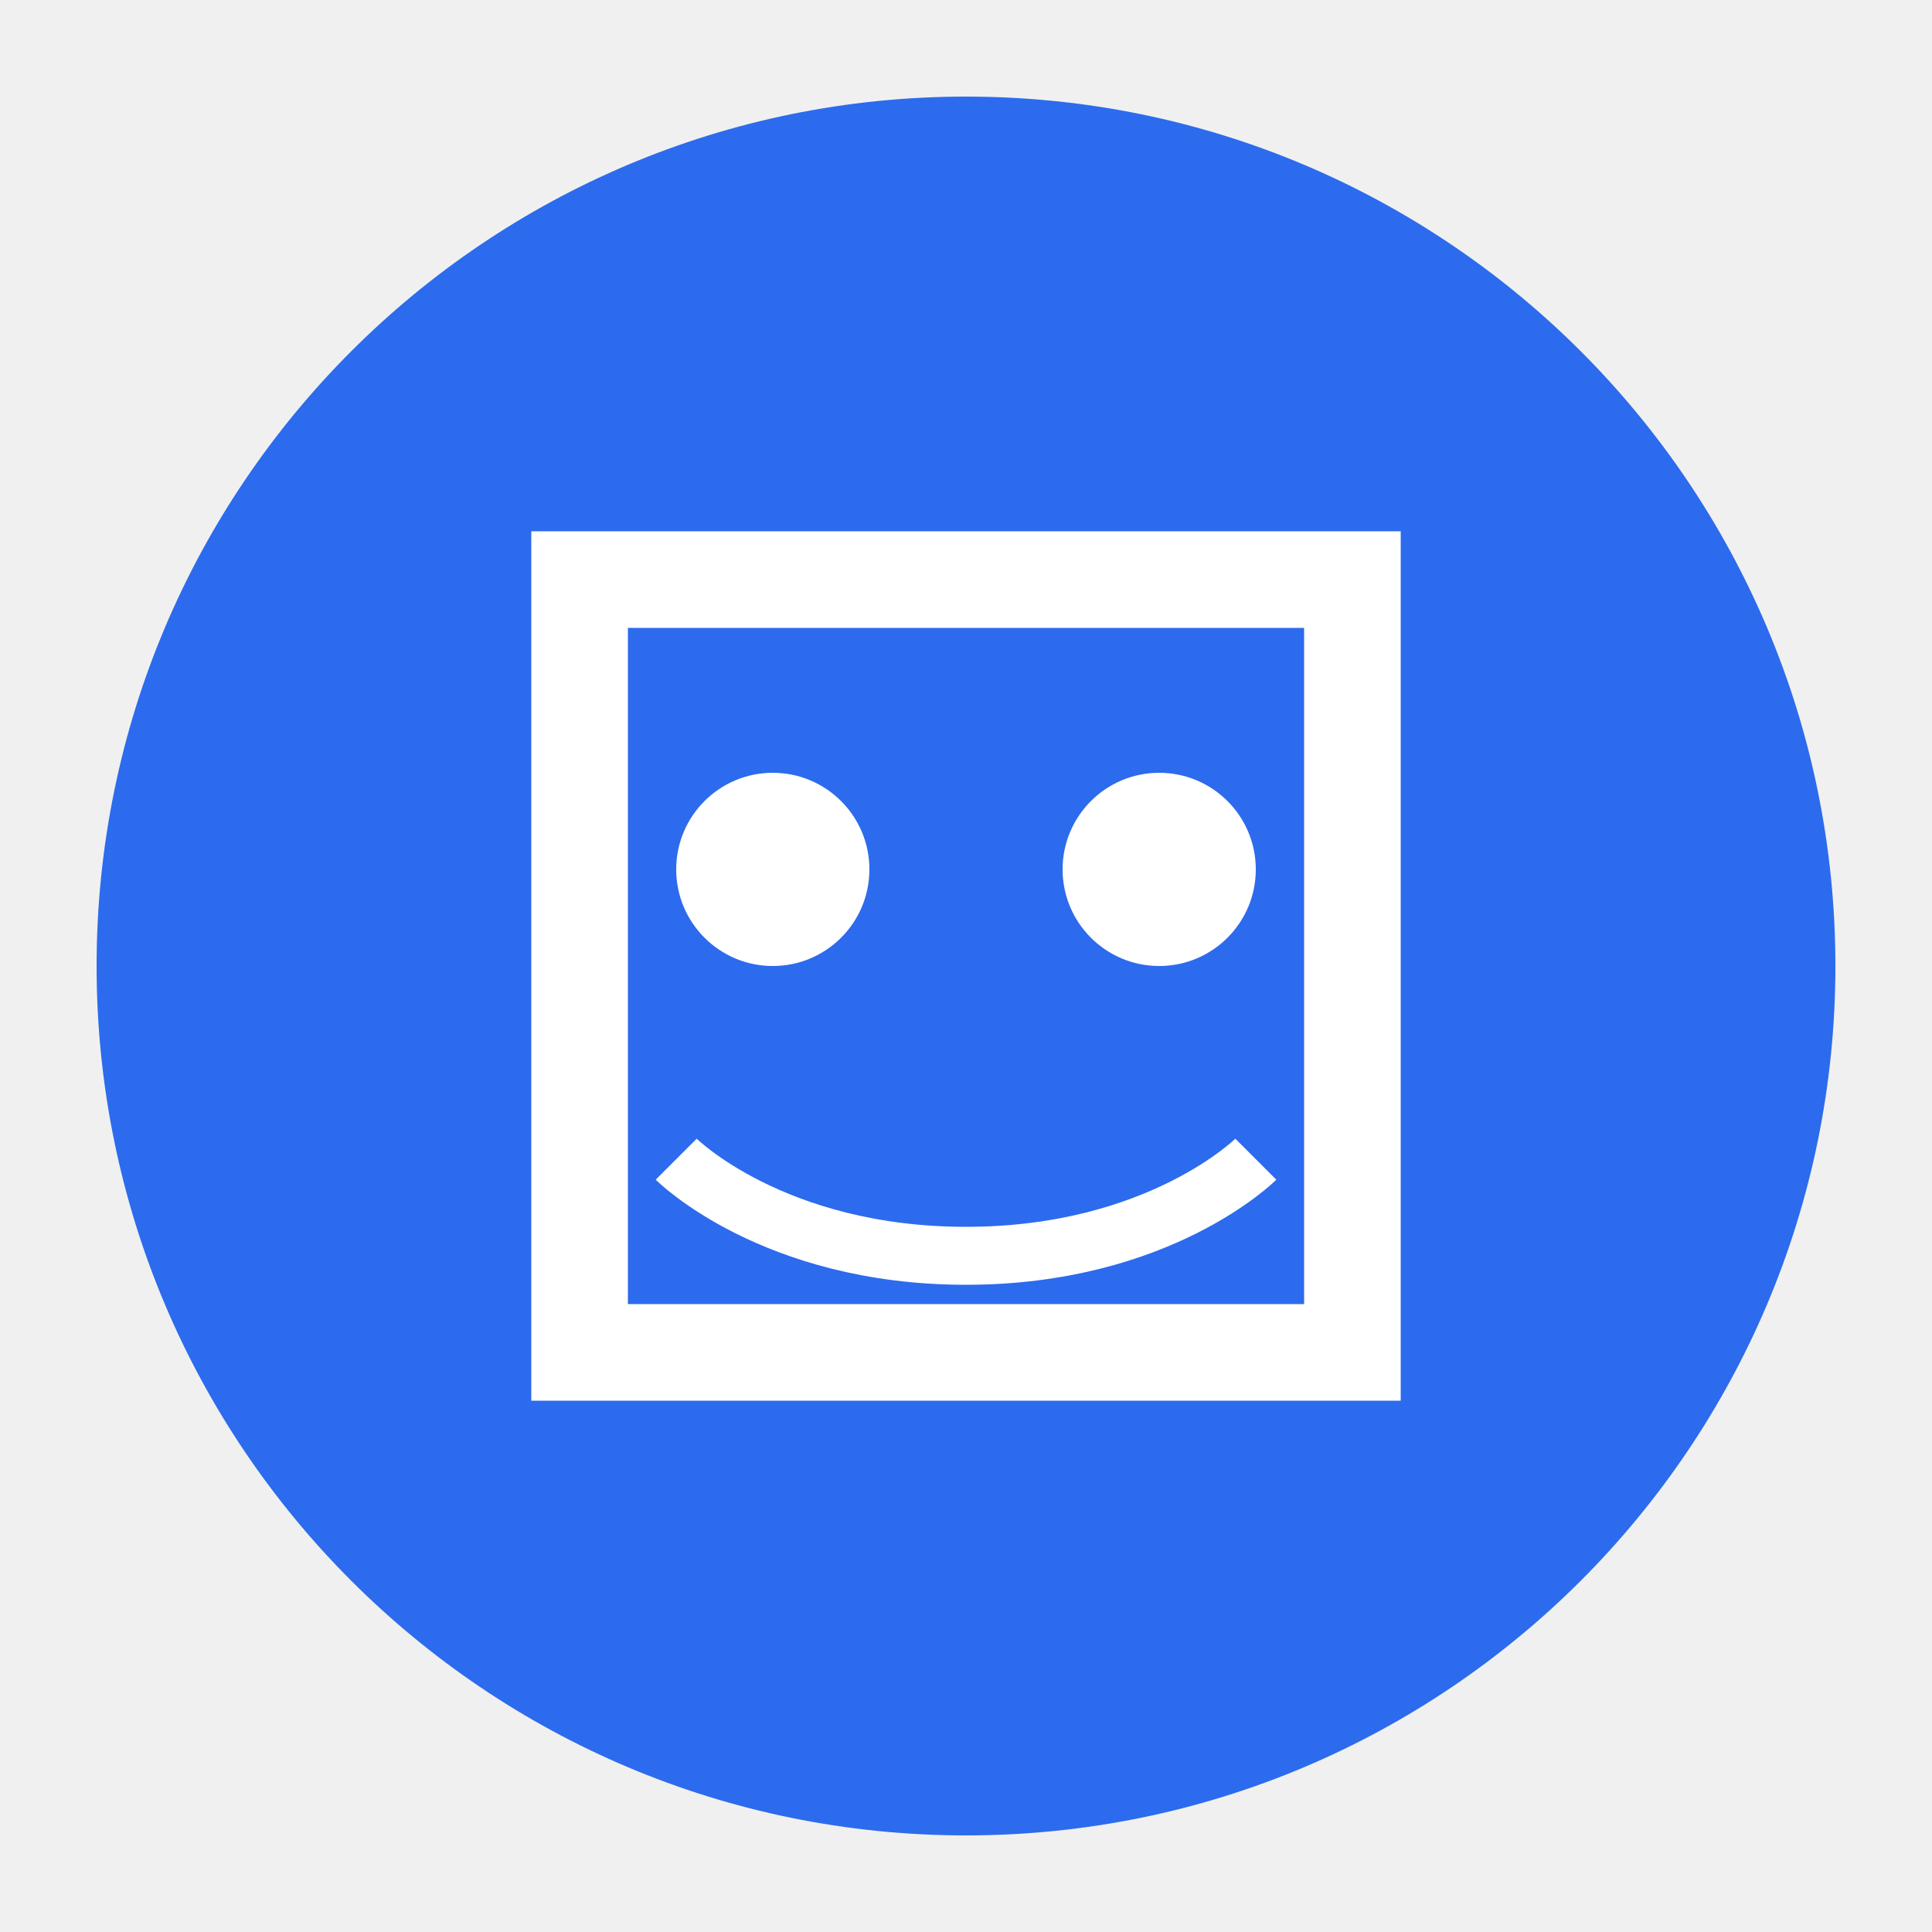
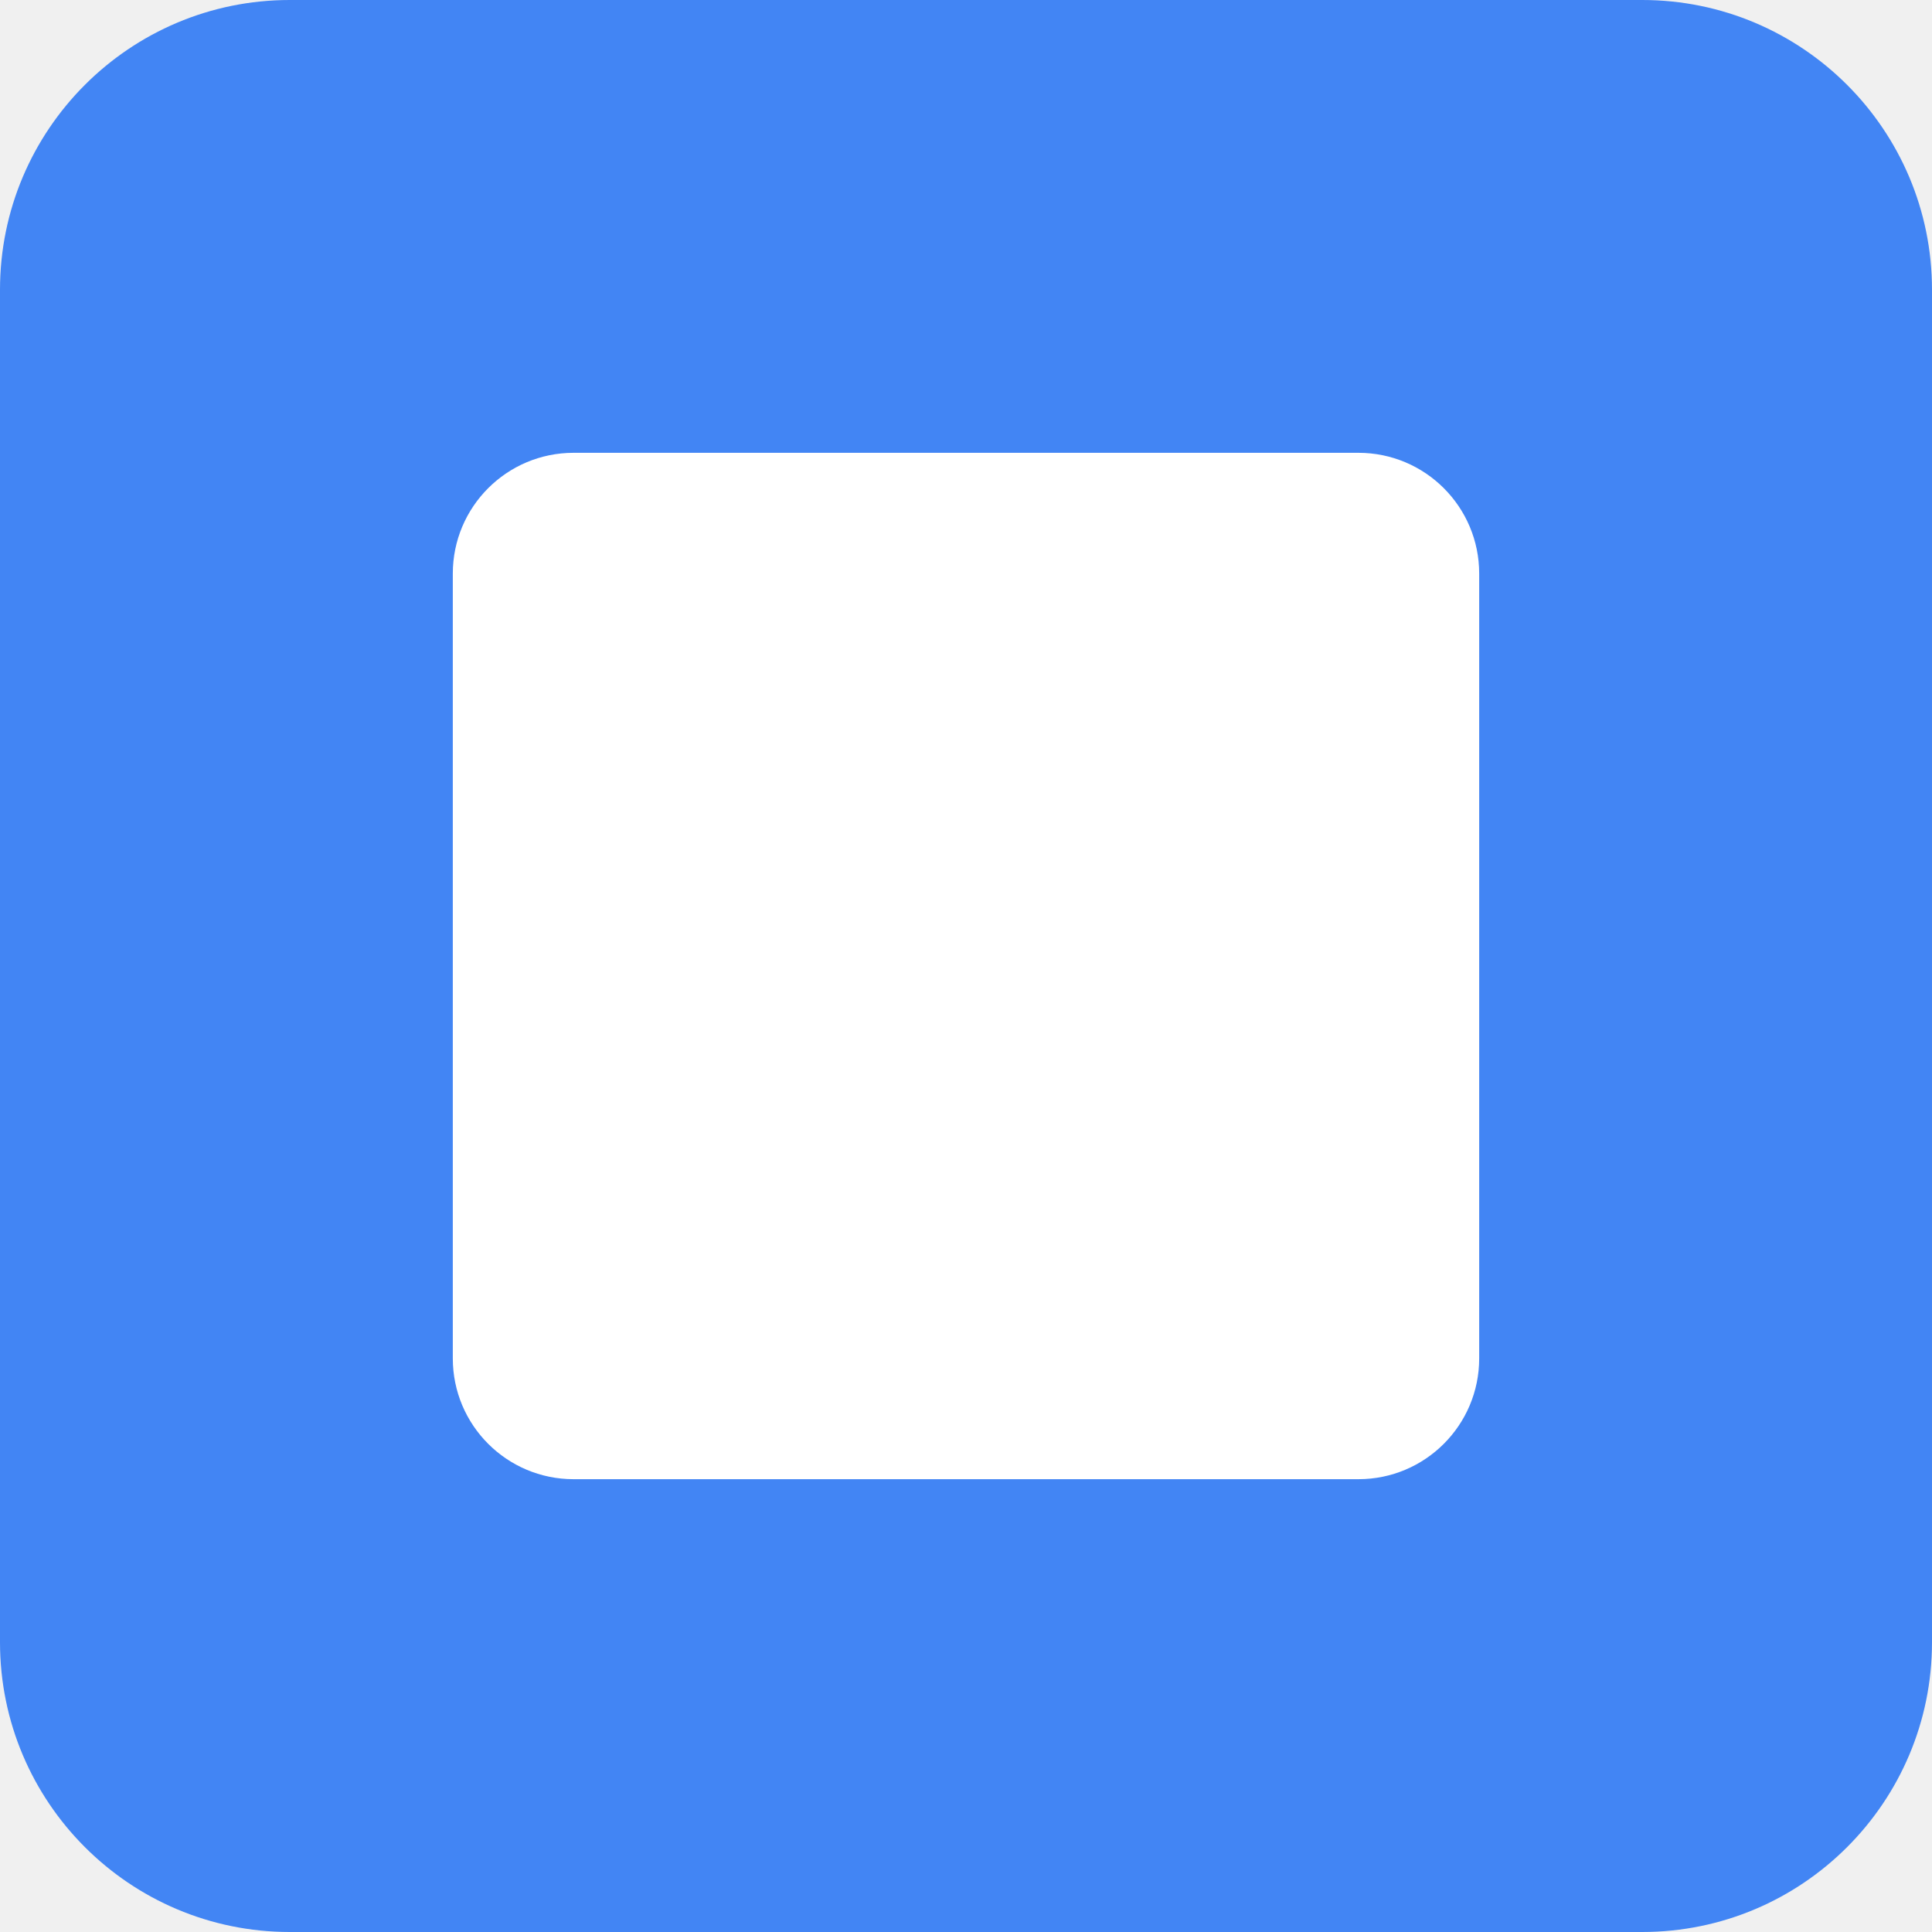
- <svg xmlns="http://www.w3.org/2000/svg" viewBox="0 0 100 100">
-   <circle cx="50" cy="50" r="45" fill="#2c6bed" />
-   <path d="M30,30 L70,30 L70,70 L30,70 Z" stroke="white" stroke-width="5" fill="none" />
-   <circle cx="40" cy="45" r="5" fill="white" />
-   <circle cx="60" cy="45" r="5" fill="white" />
-   <path d="M35,60 C35,60 40,65 50,65 C60,65 65,60 65,60" stroke="white" stroke-width="3" fill="none" />
+ <svg xmlns="http://www.w3.org/2000/svg" viewBox="0 0 512 512">
+   <rect width="512" height="512" rx="15%" fill="#4285f4" />
+   <g fill="#fff">
+     <rect x="120" y="120" width="272" height="272" rx="32" />
+     <circle cx="192" cy="192" r="32" />
+     <circle cx="320" cy="192" r="32" />
+     <rect x="160" y="272" width="192" height="16" rx="8" />
+     <rect x="160" y="304" width="192" height="16" rx="8" />
+     <rect x="160" y="336" width="192" height="16" rx="8" />
+   </g>
</svg>
